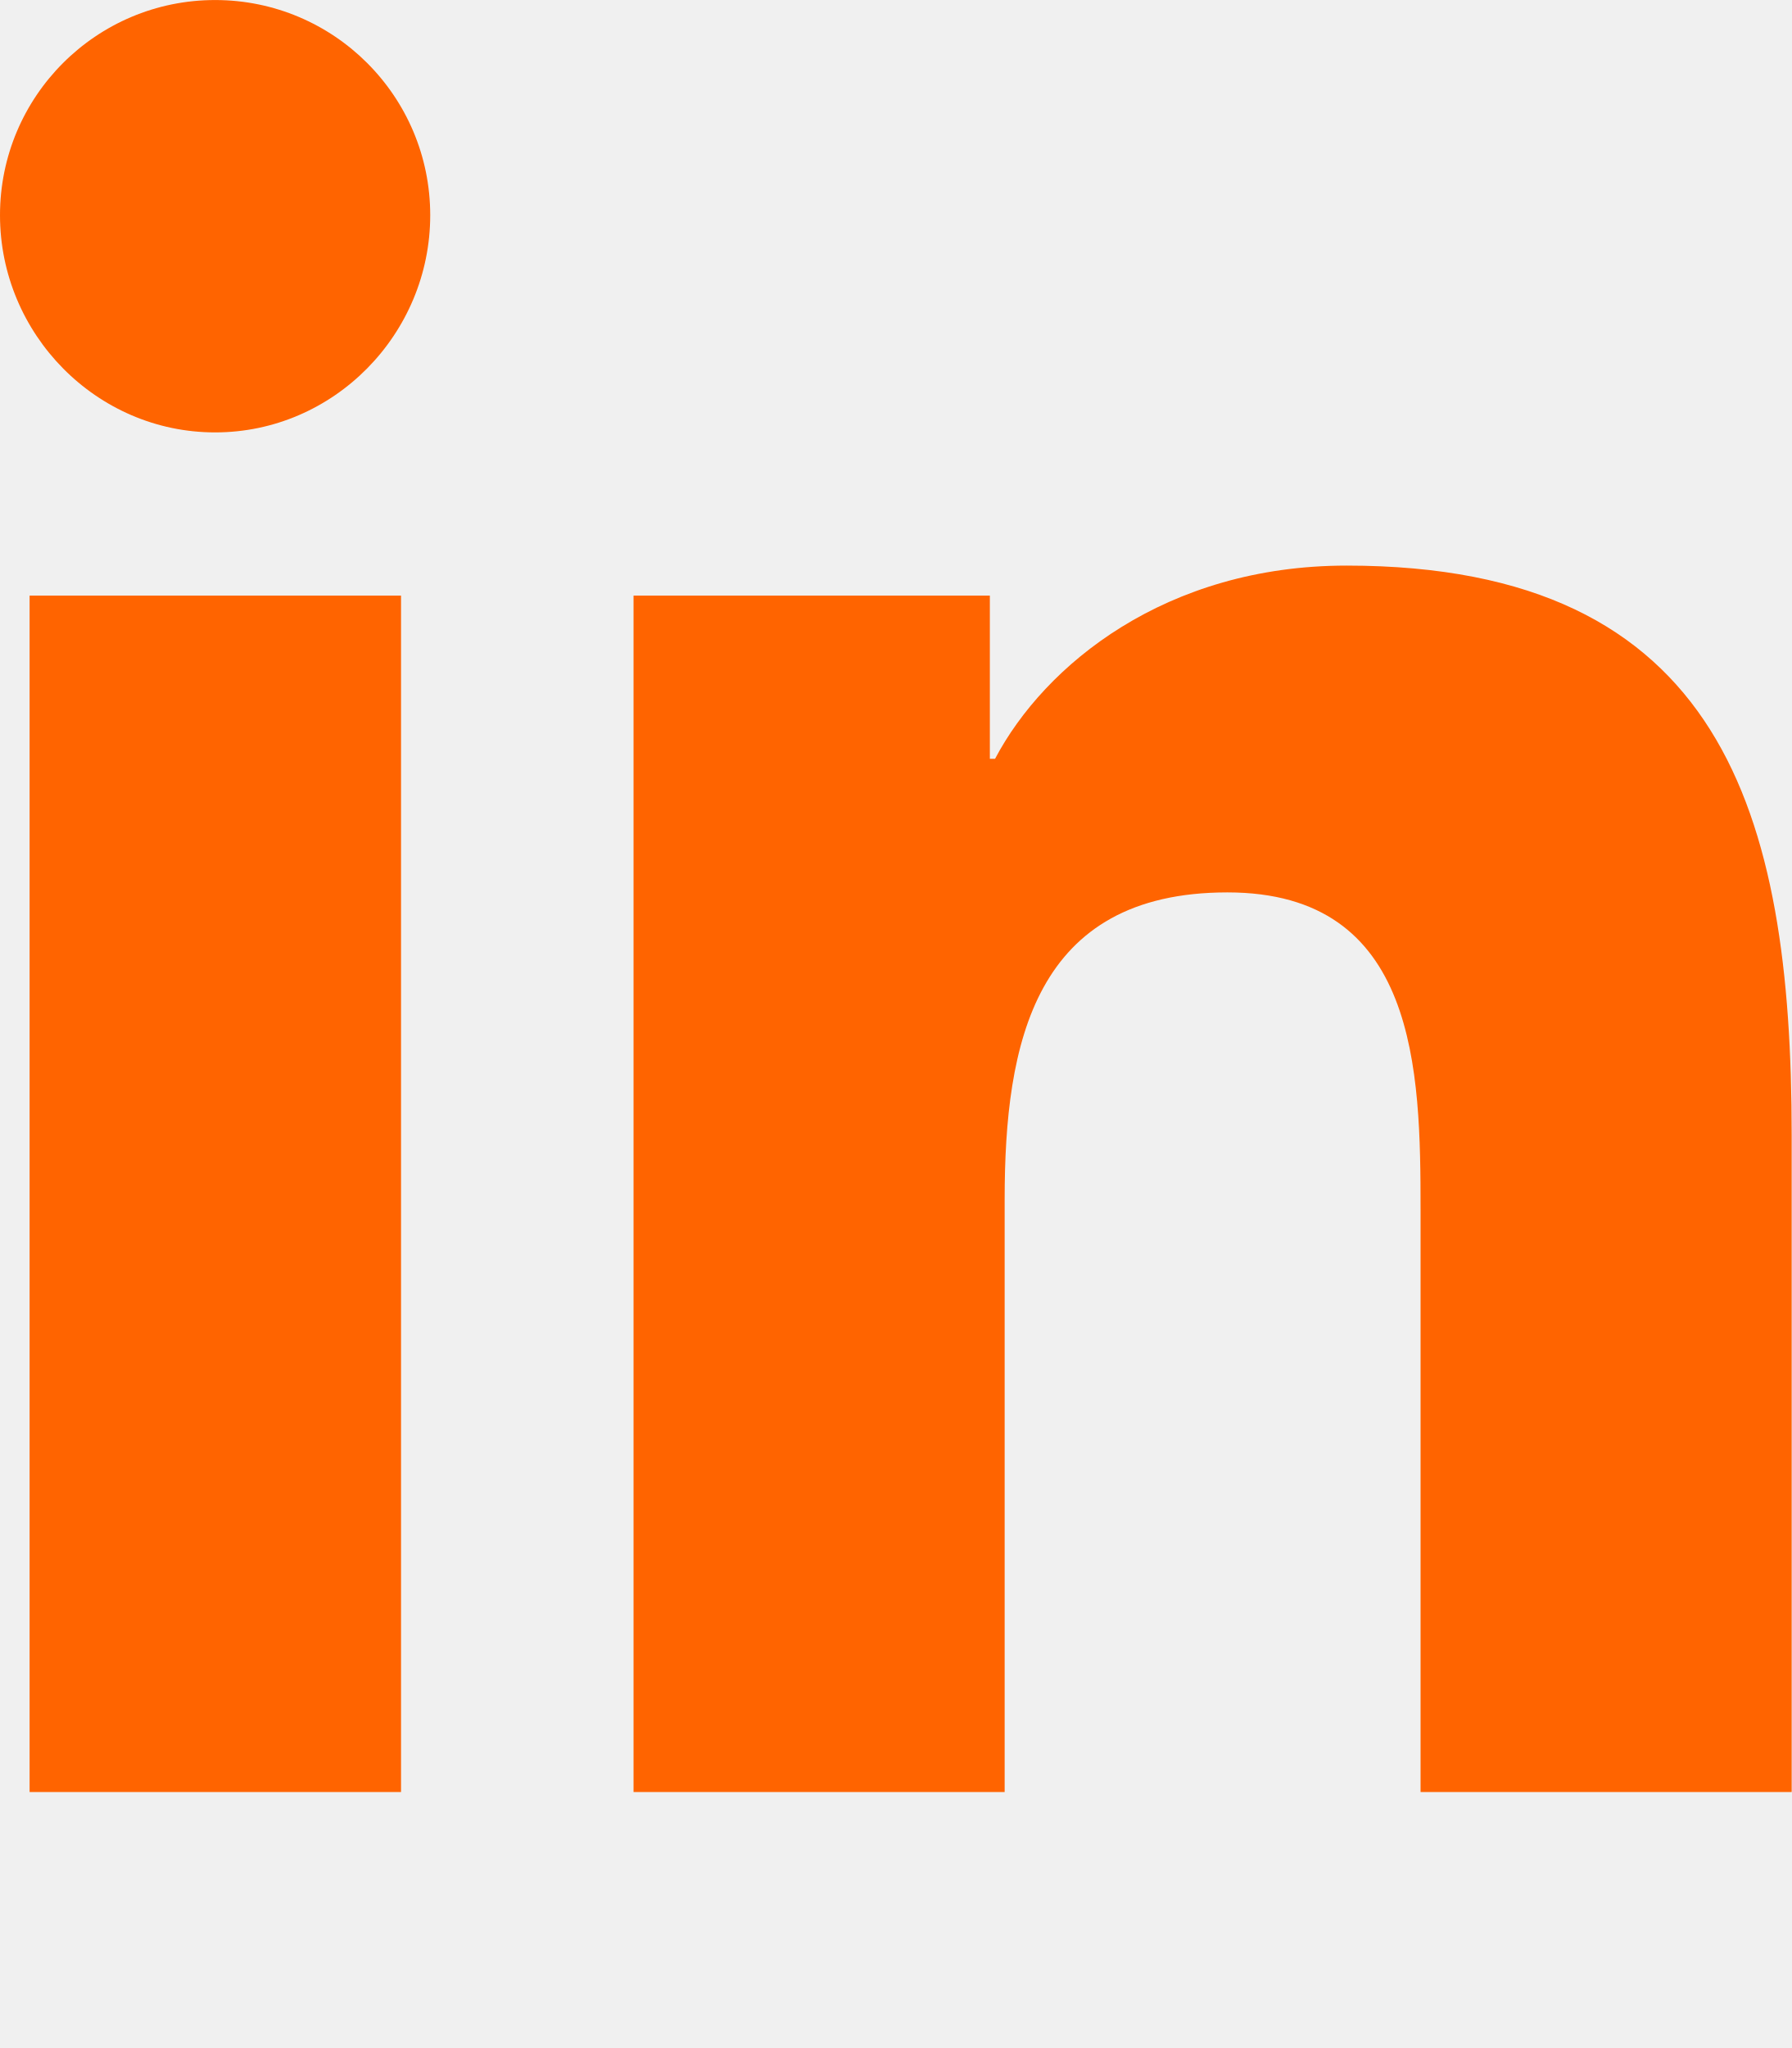
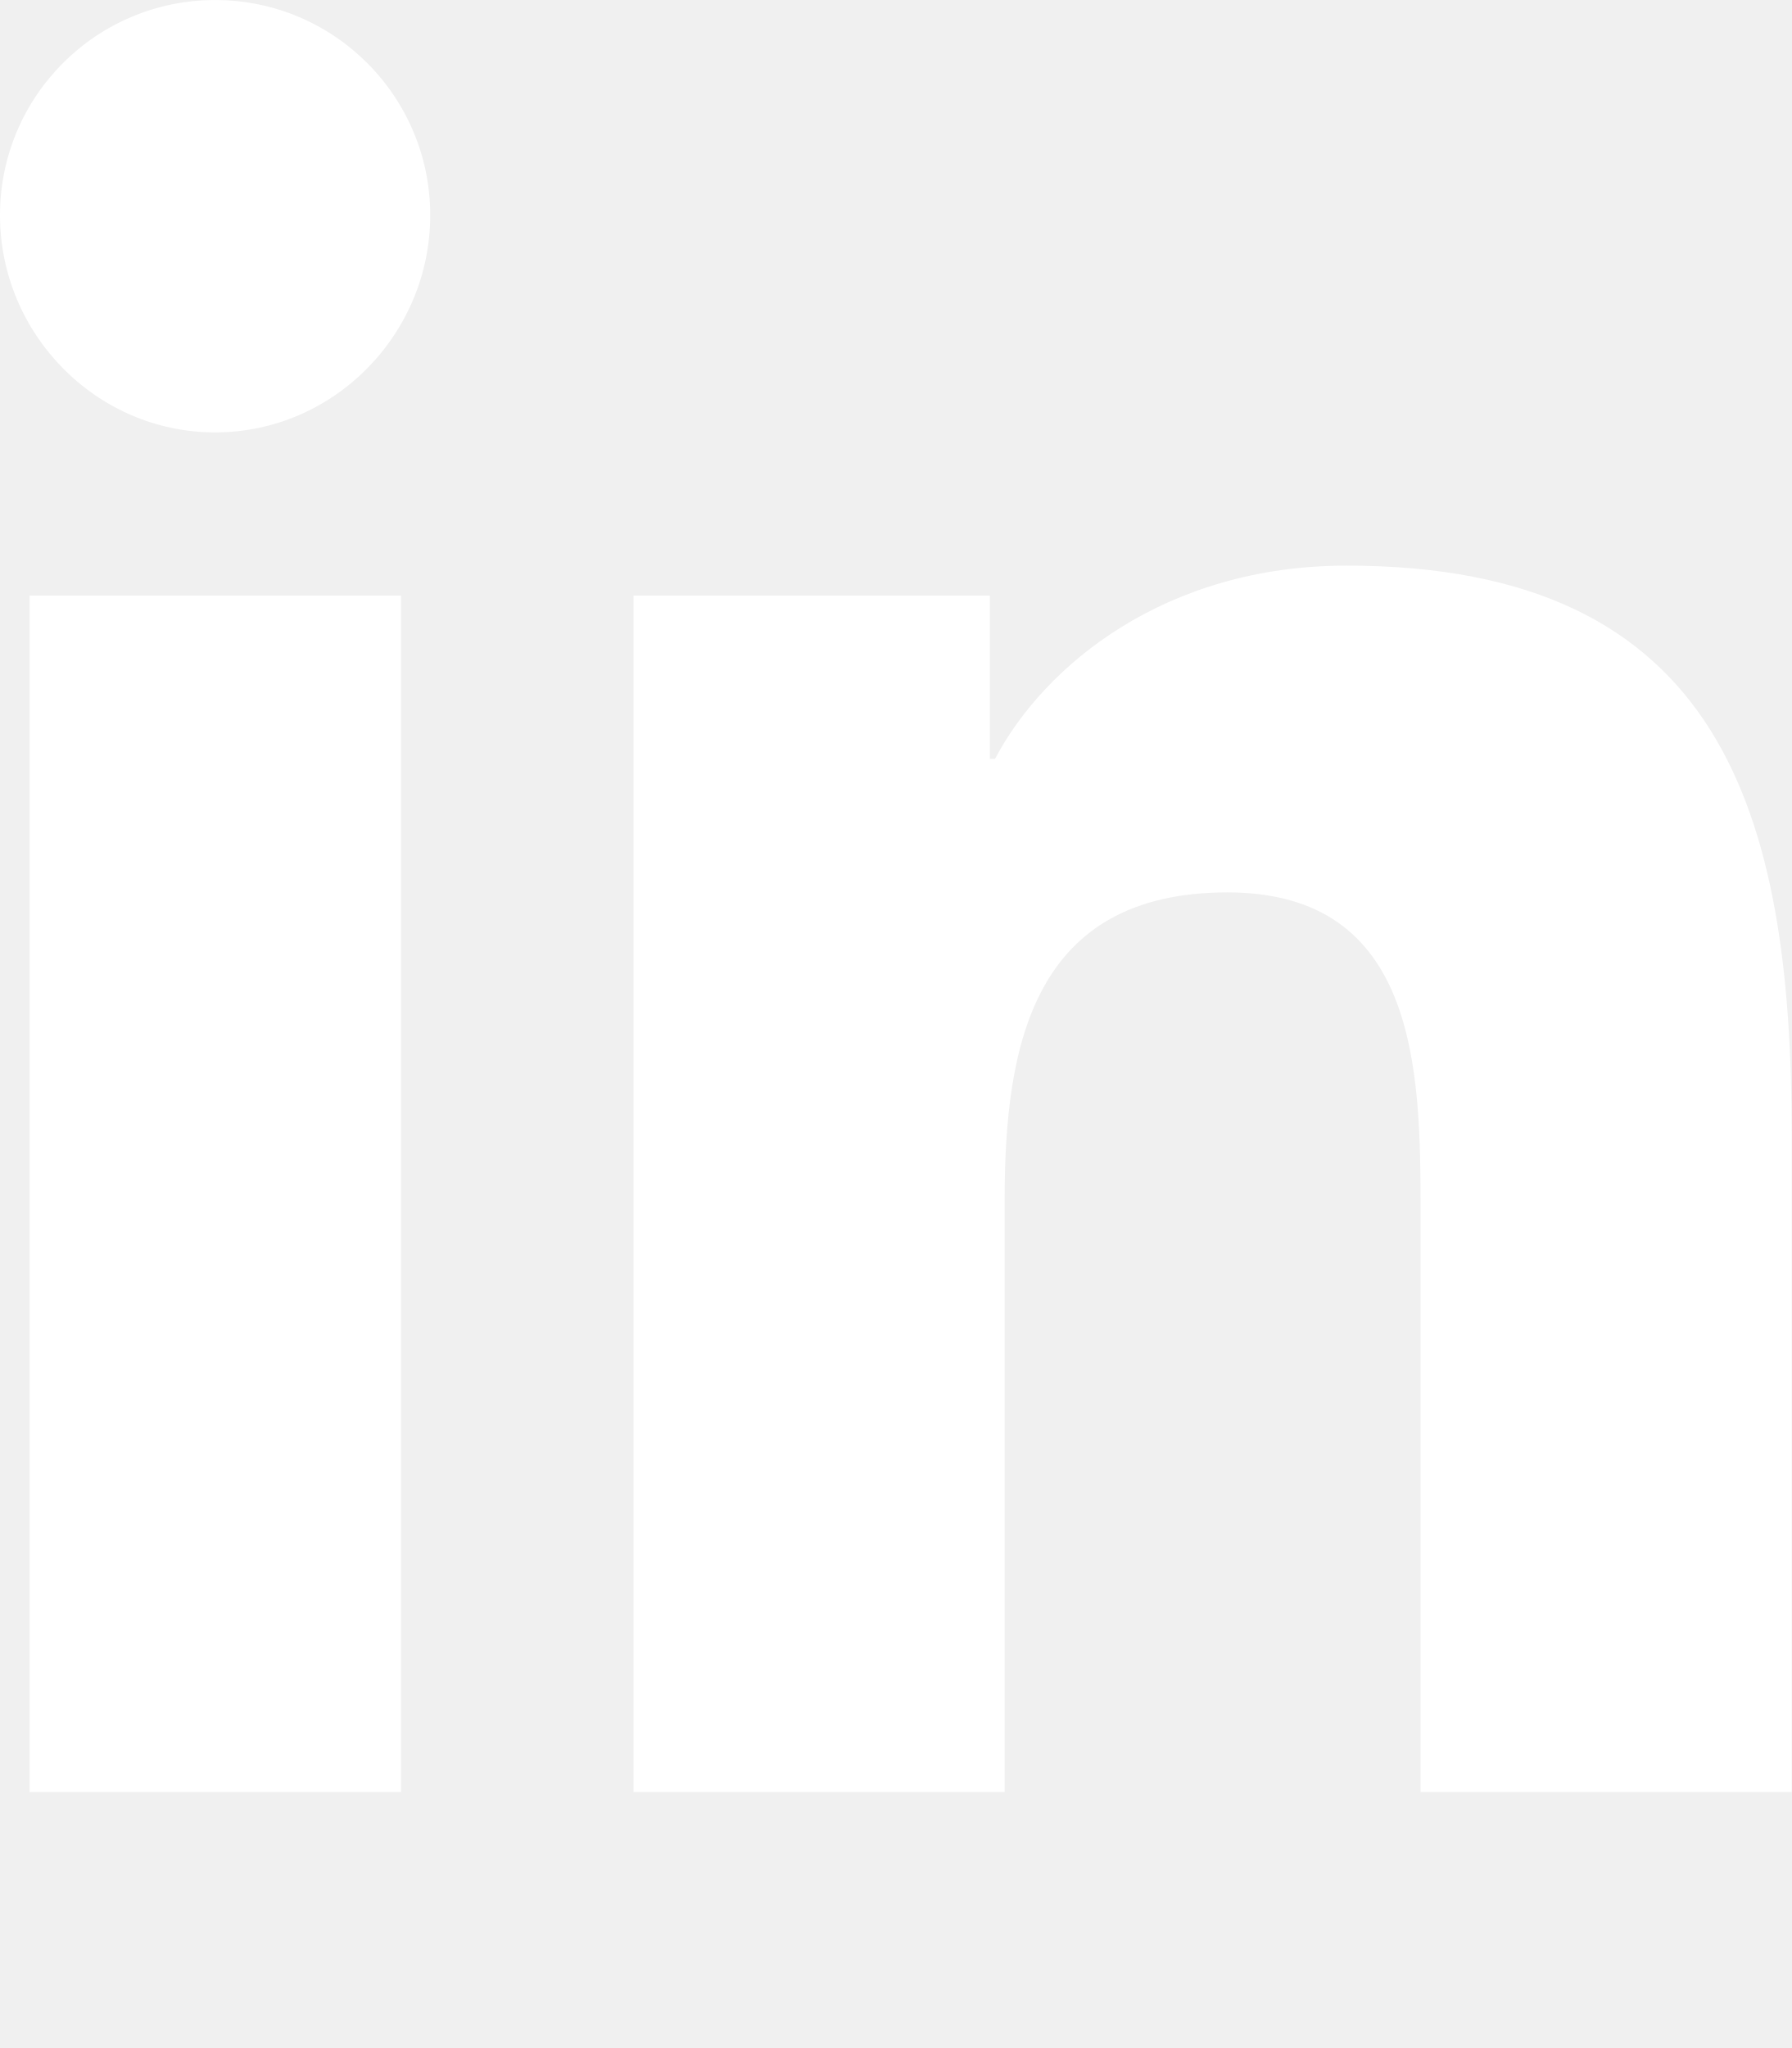
<svg xmlns="http://www.w3.org/2000/svg" viewBox="0 0 448 512">
-   <path fill="#ff6400" d="M100.28 448H7.4V148.9h92.88zM53.79 108.1C24.09 108.1 0 83.5 0 53.8a53.79 53.79 0 0 1 107.58 0c0 29.7-24.09 54.3-53.79 54.3zM447.9 448h-92.68V302.4c0-34.7-.7-79.3-48.3-79.3-48.3 0-55.7 37.7-55.7 76.7V448h-92.8V148.9h89.1v40.8h1.3c12.4-23.5 42.7-48.3 87.9-48.3 94 0 111.3 61.9 111.3 142.3V448z" />
+   <path fill="#ffffff" d="M100.28 448H7.4V148.9h92.88zM53.79 108.1C24.09 108.1 0 83.5 0 53.8a53.79 53.79 0 0 1 107.58 0c0 29.7-24.09 54.3-53.79 54.3zM447.9 448h-92.68V302.4c0-34.7-.7-79.3-48.3-79.3-48.3 0-55.7 37.7-55.7 76.7V448h-92.8V148.9h89.1v40.8h1.3c12.4-23.5 42.7-48.3 87.9-48.3 94 0 111.3 61.9 111.3 142.3V448z" />
</svg>
